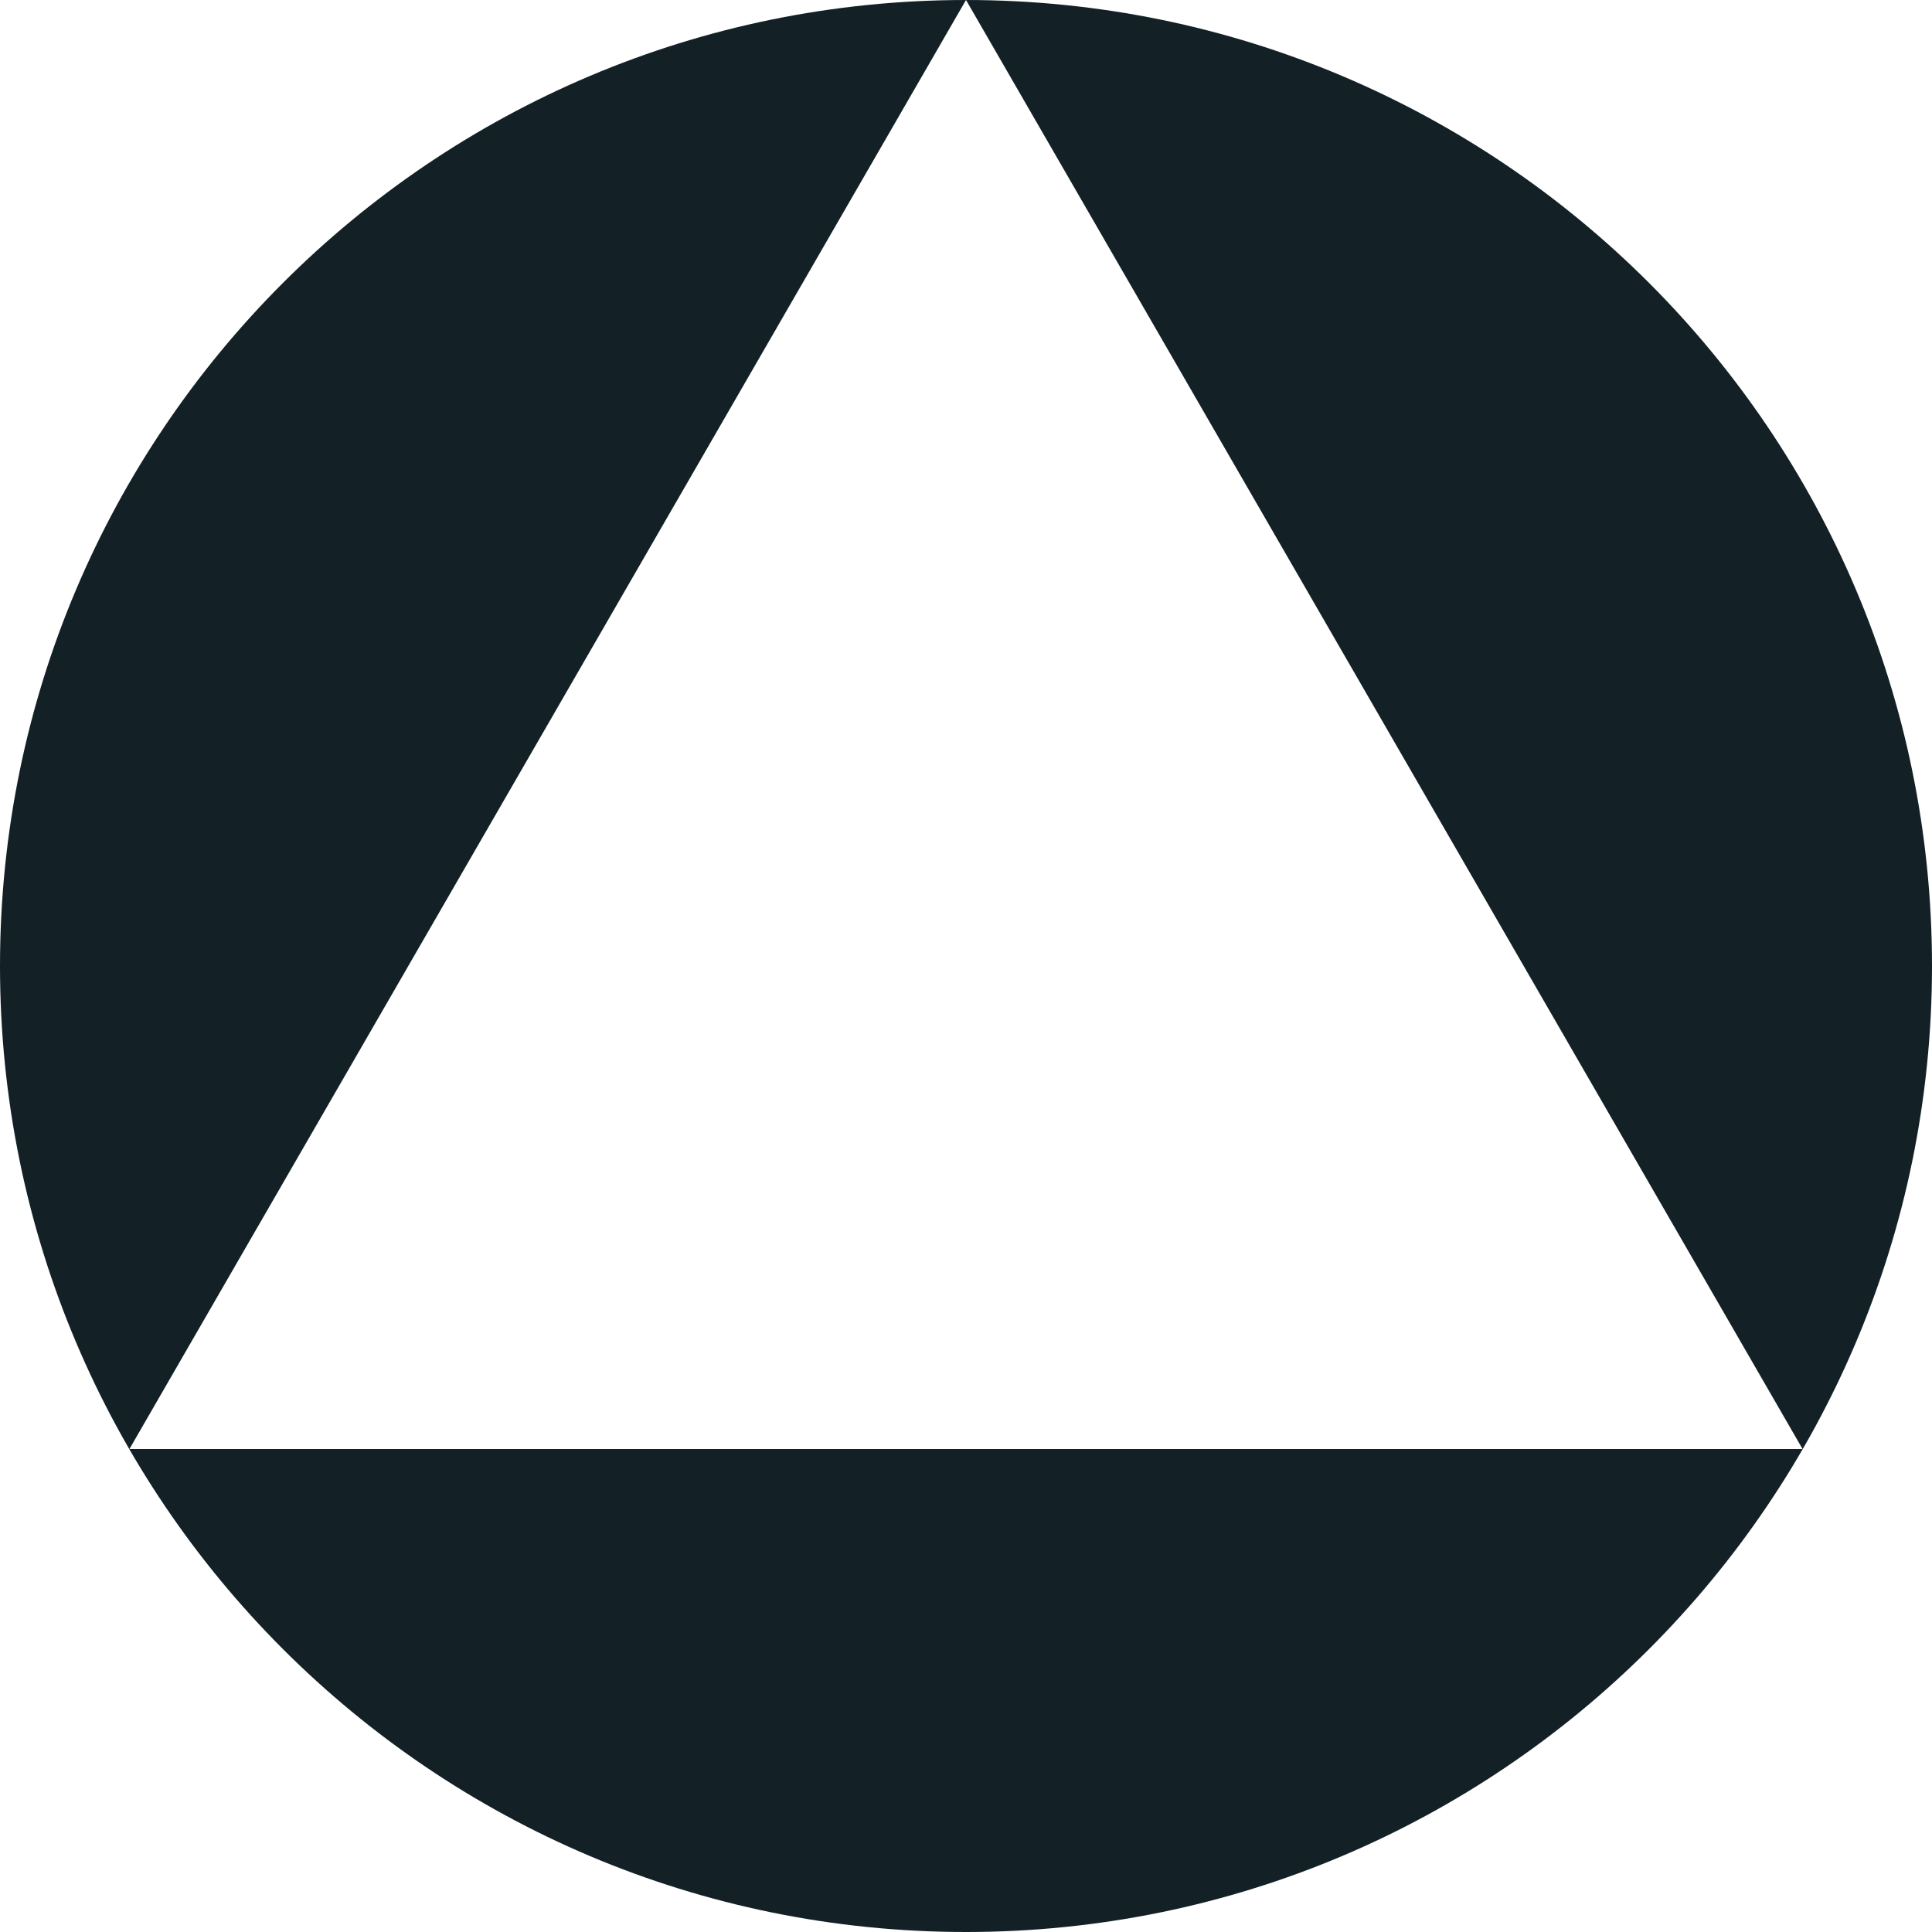
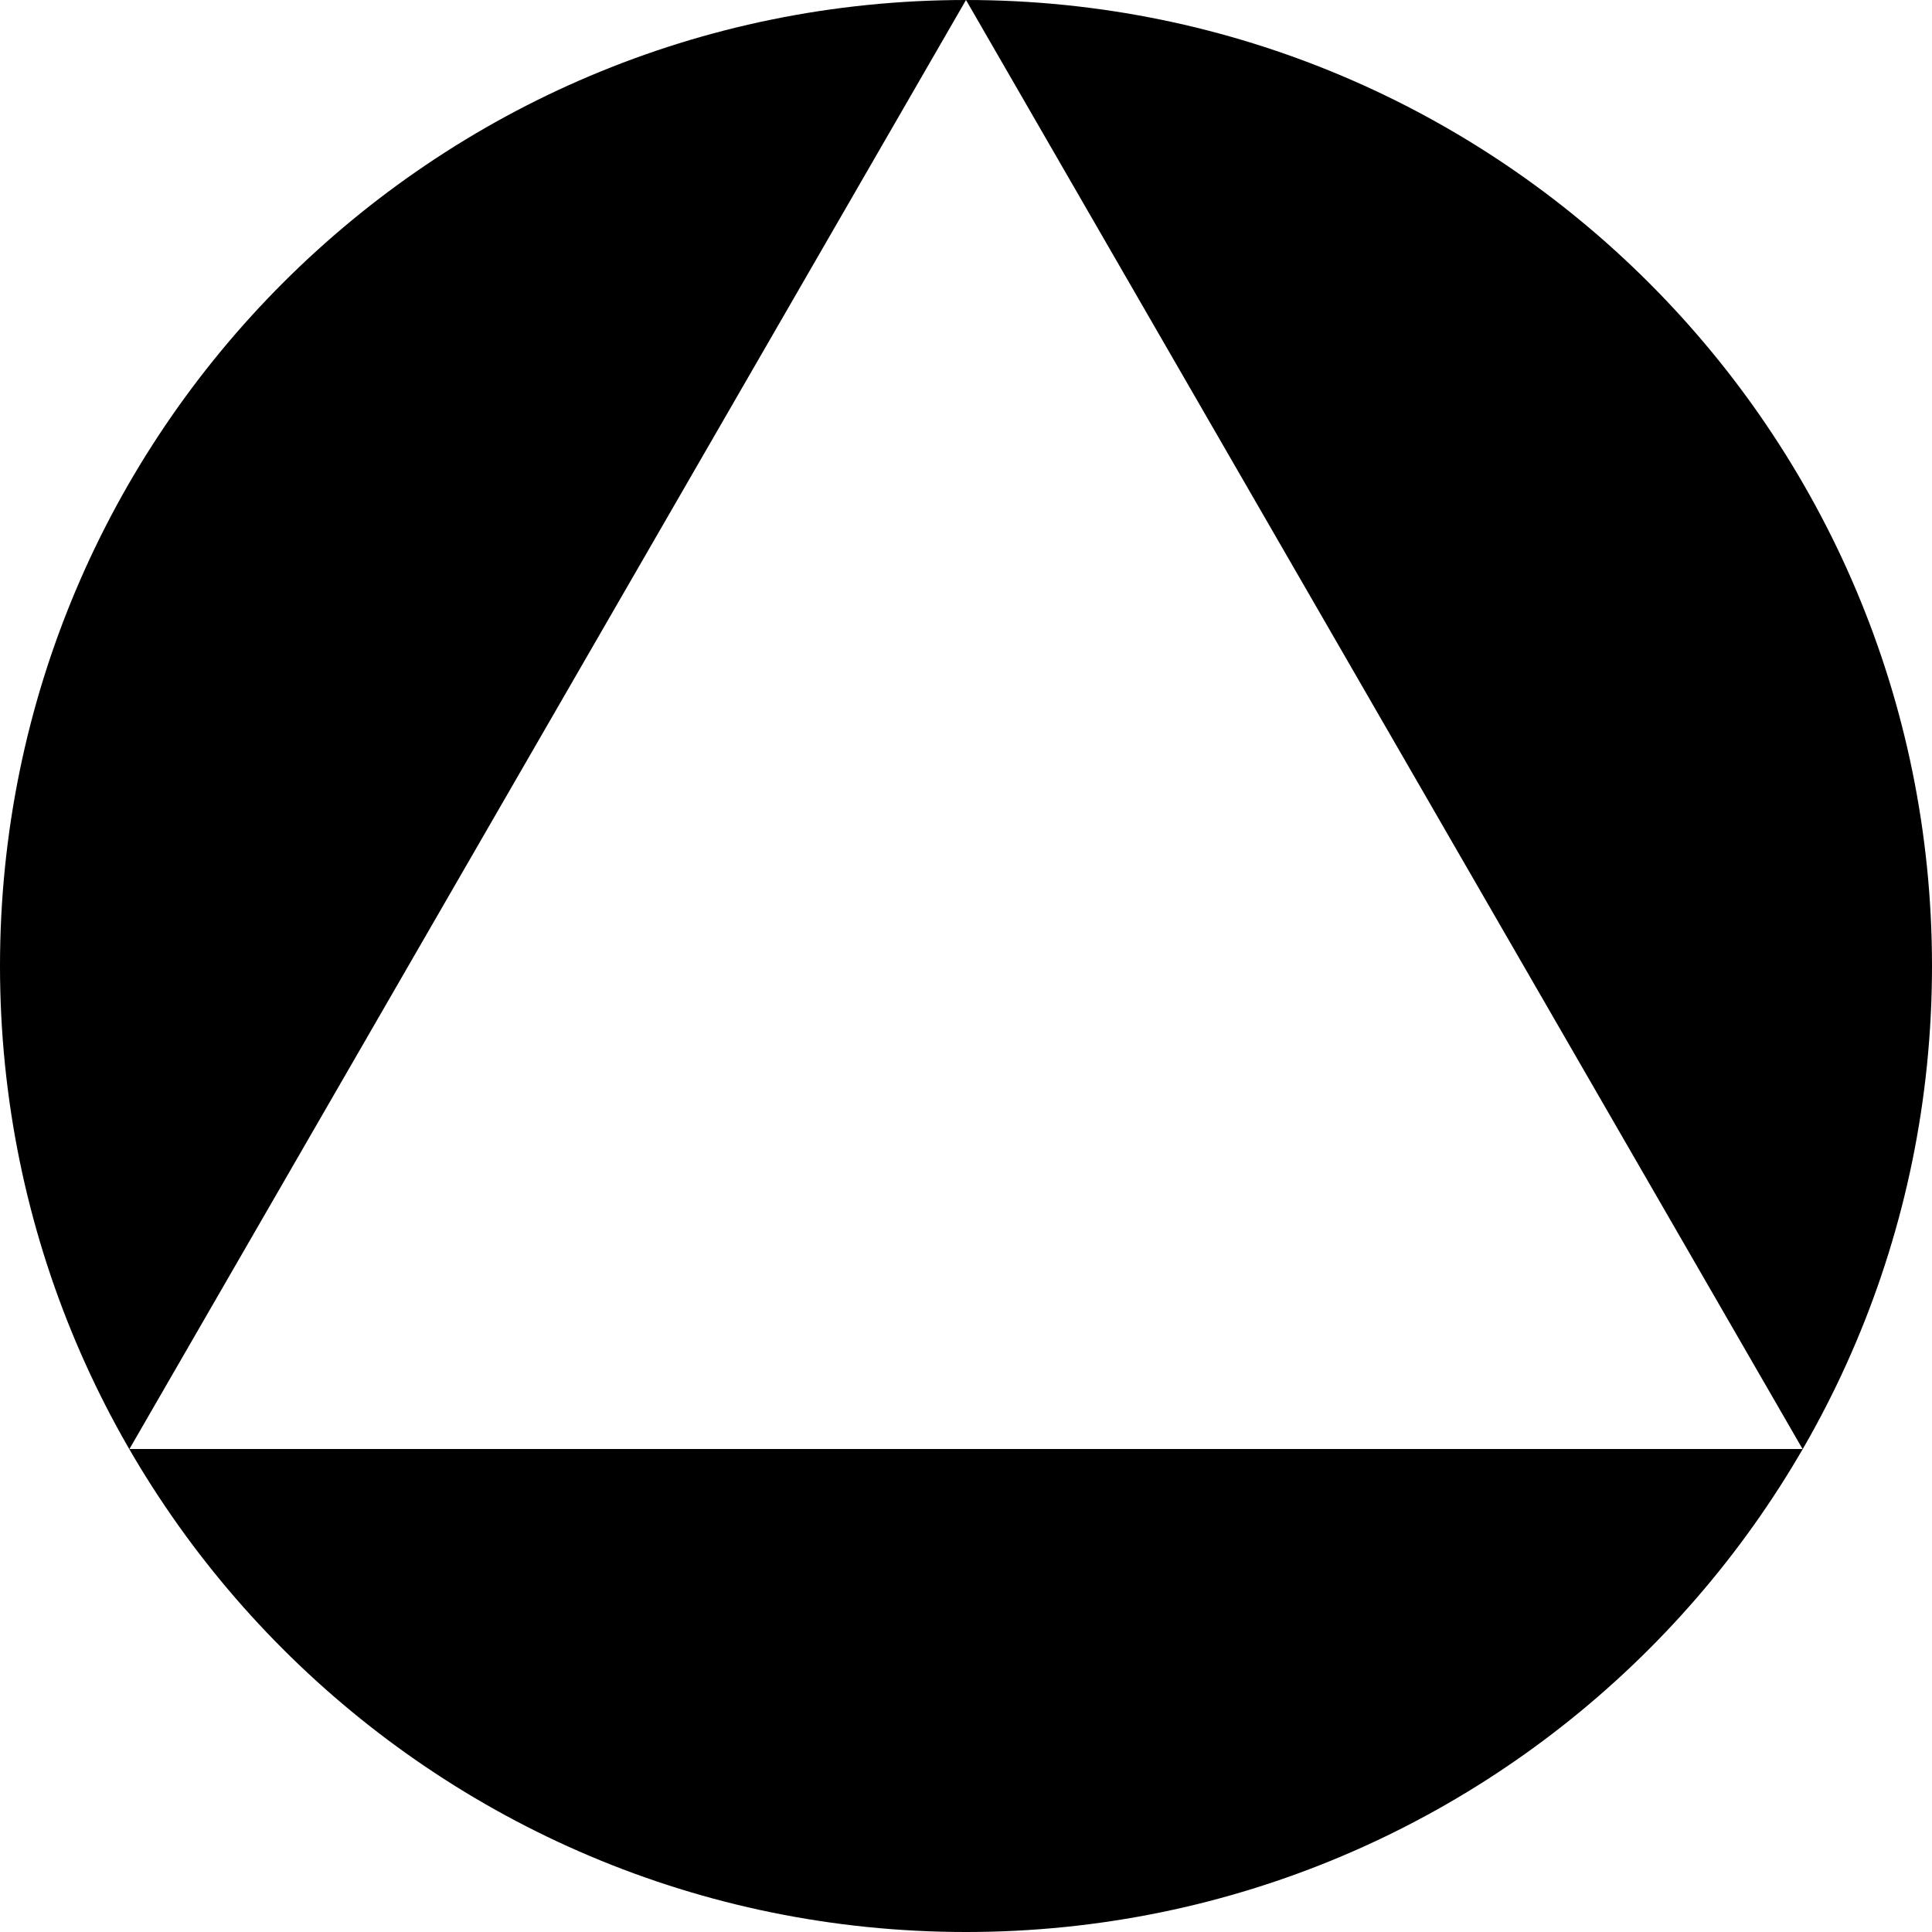
- <svg xmlns="http://www.w3.org/2000/svg" width="32" height="32" viewBox="0 0 32 32" fill="none">
-   <path fill-rule="evenodd" clip-rule="evenodd" d="M16 32C24.837 32 32 24.837 32 16C32 7.163 24.837 0 16 0C7.163 0 0 7.163 0 16C0 24.837 7.163 32 16 32ZM29.856 24L16 0L2.144 24H29.856Z" fill="#132127" />
+ <svg xmlns="http://www.w3.org/2000/svg" width="100%" height="100%" viewBox="0 0 32 32" fill="currentColor">
+   <path fill-rule="evenodd" clip-rule="evenodd" d="M16 32C24.837 32 32 24.837 32 16C32 7.163 24.837 0 16 0C7.163 0 0 7.163 0 16C0 24.837 7.163 32 16 32ZM29.856 24L16 0L2.144 24H29.856Z" fill="currentColor" />
</svg>
